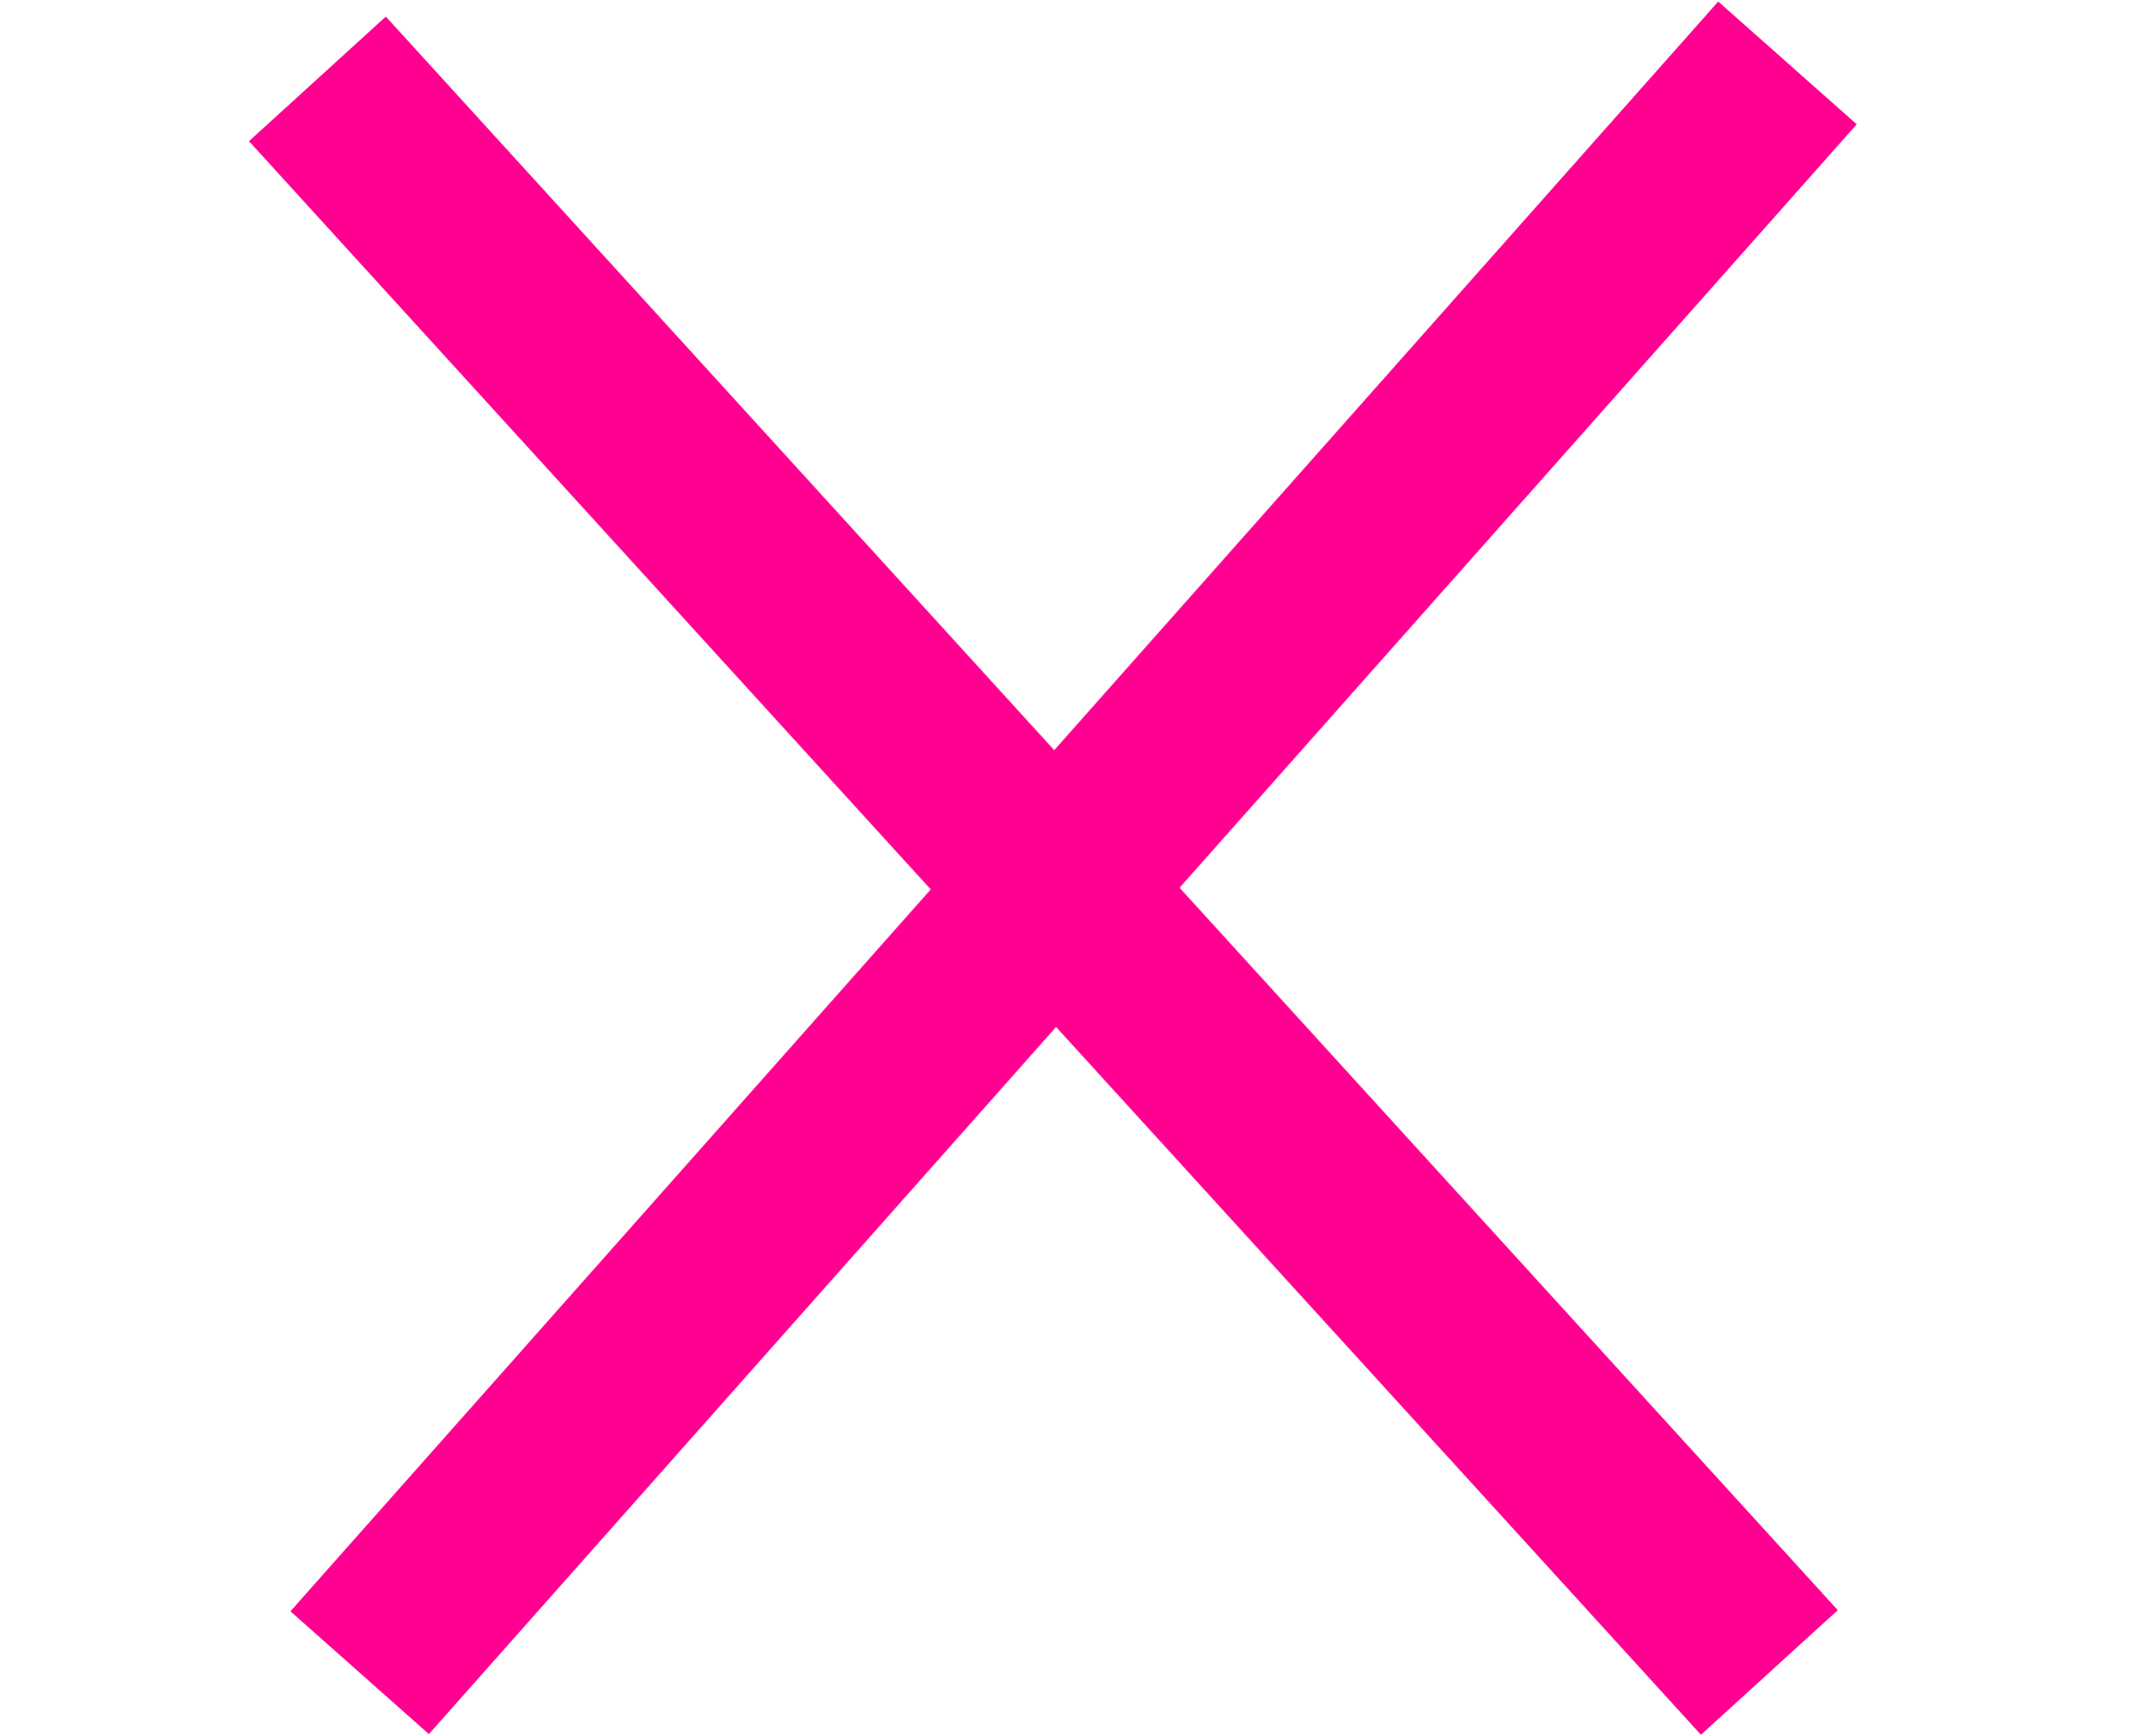
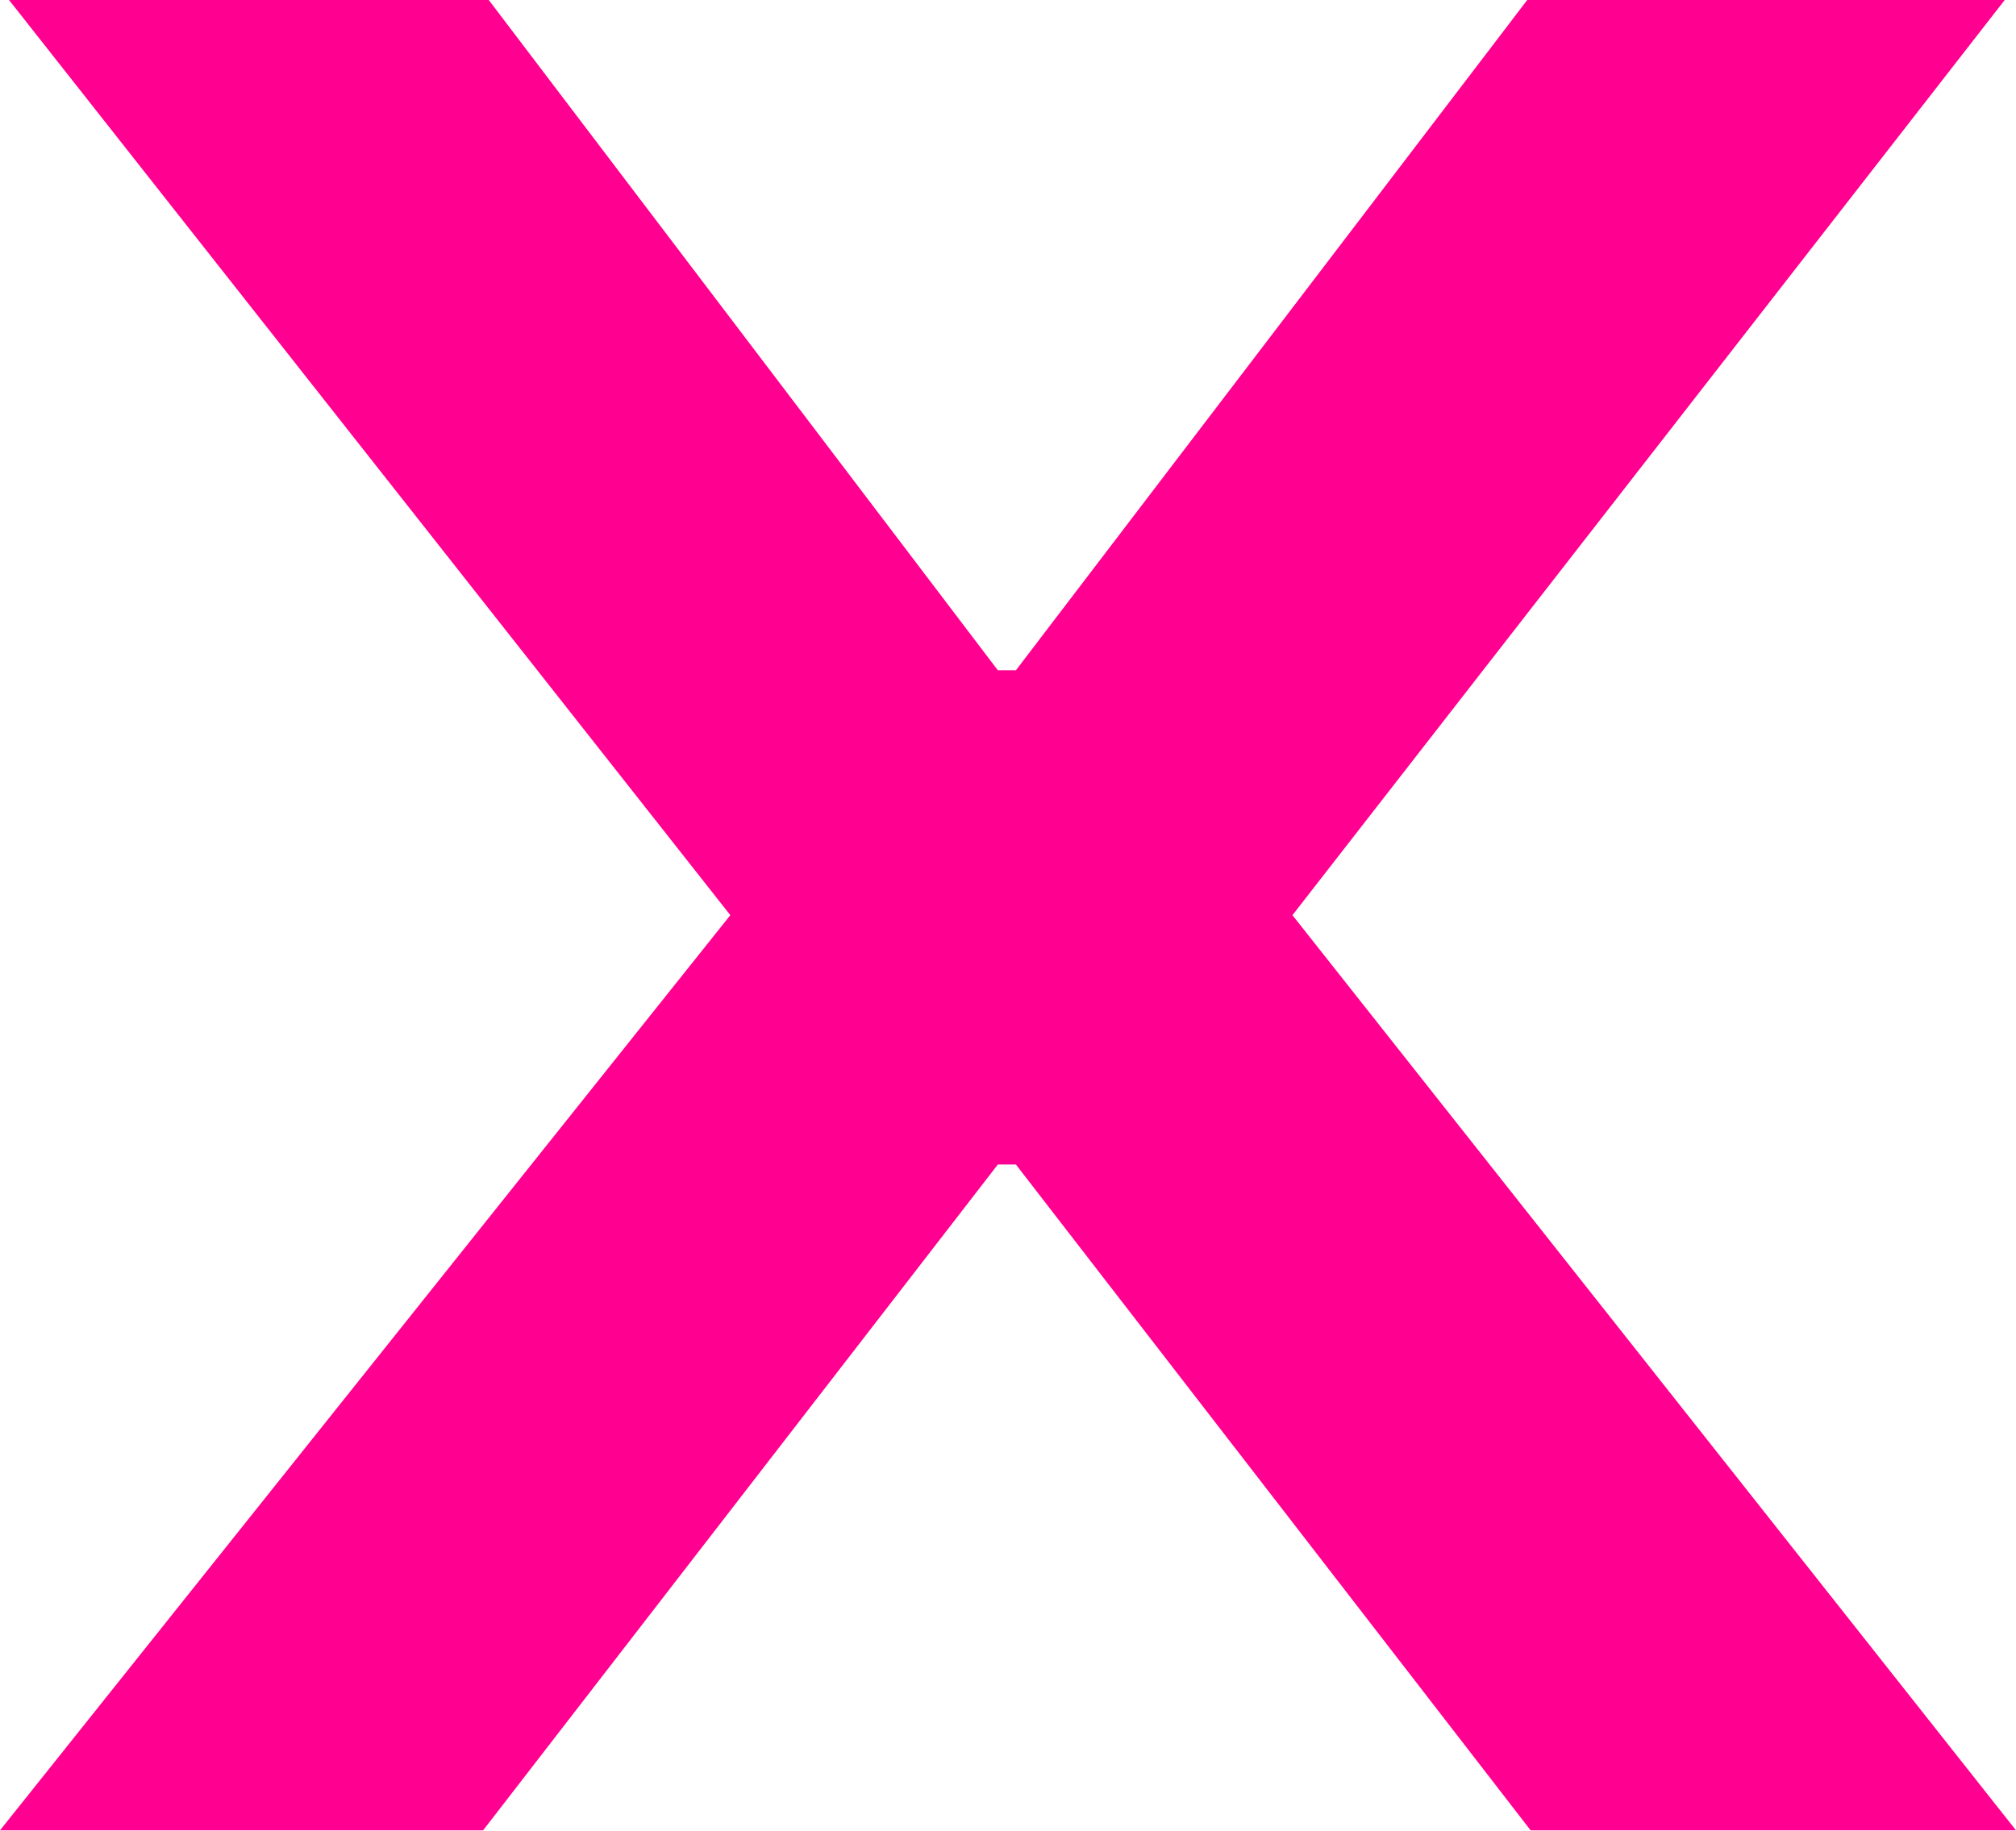
- <svg xmlns="http://www.w3.org/2000/svg" width="580" height="469" viewBox="0 0 580 469" fill="none">
-   <path d="M482.852 17L97.149 452" stroke="#FF0090" stroke-width="50" />
-   <path d="M477.959 451.938L85.734 21.314" stroke="#FF0090" stroke-width="50" />
+ <svg xmlns="http://www.w3.org/2000/svg" width="533" height="484" viewBox="0 0 533 484" fill="none">
+   <path d="M129.221 0L263.814 177.246H268.589L403.779 0H530.016L341.705 242L533 484H404.674L268.589 307.936H263.814L127.729 484H0L193.086 242L2.387 0H129.221Z" fill="#FF0090" />
</svg>
